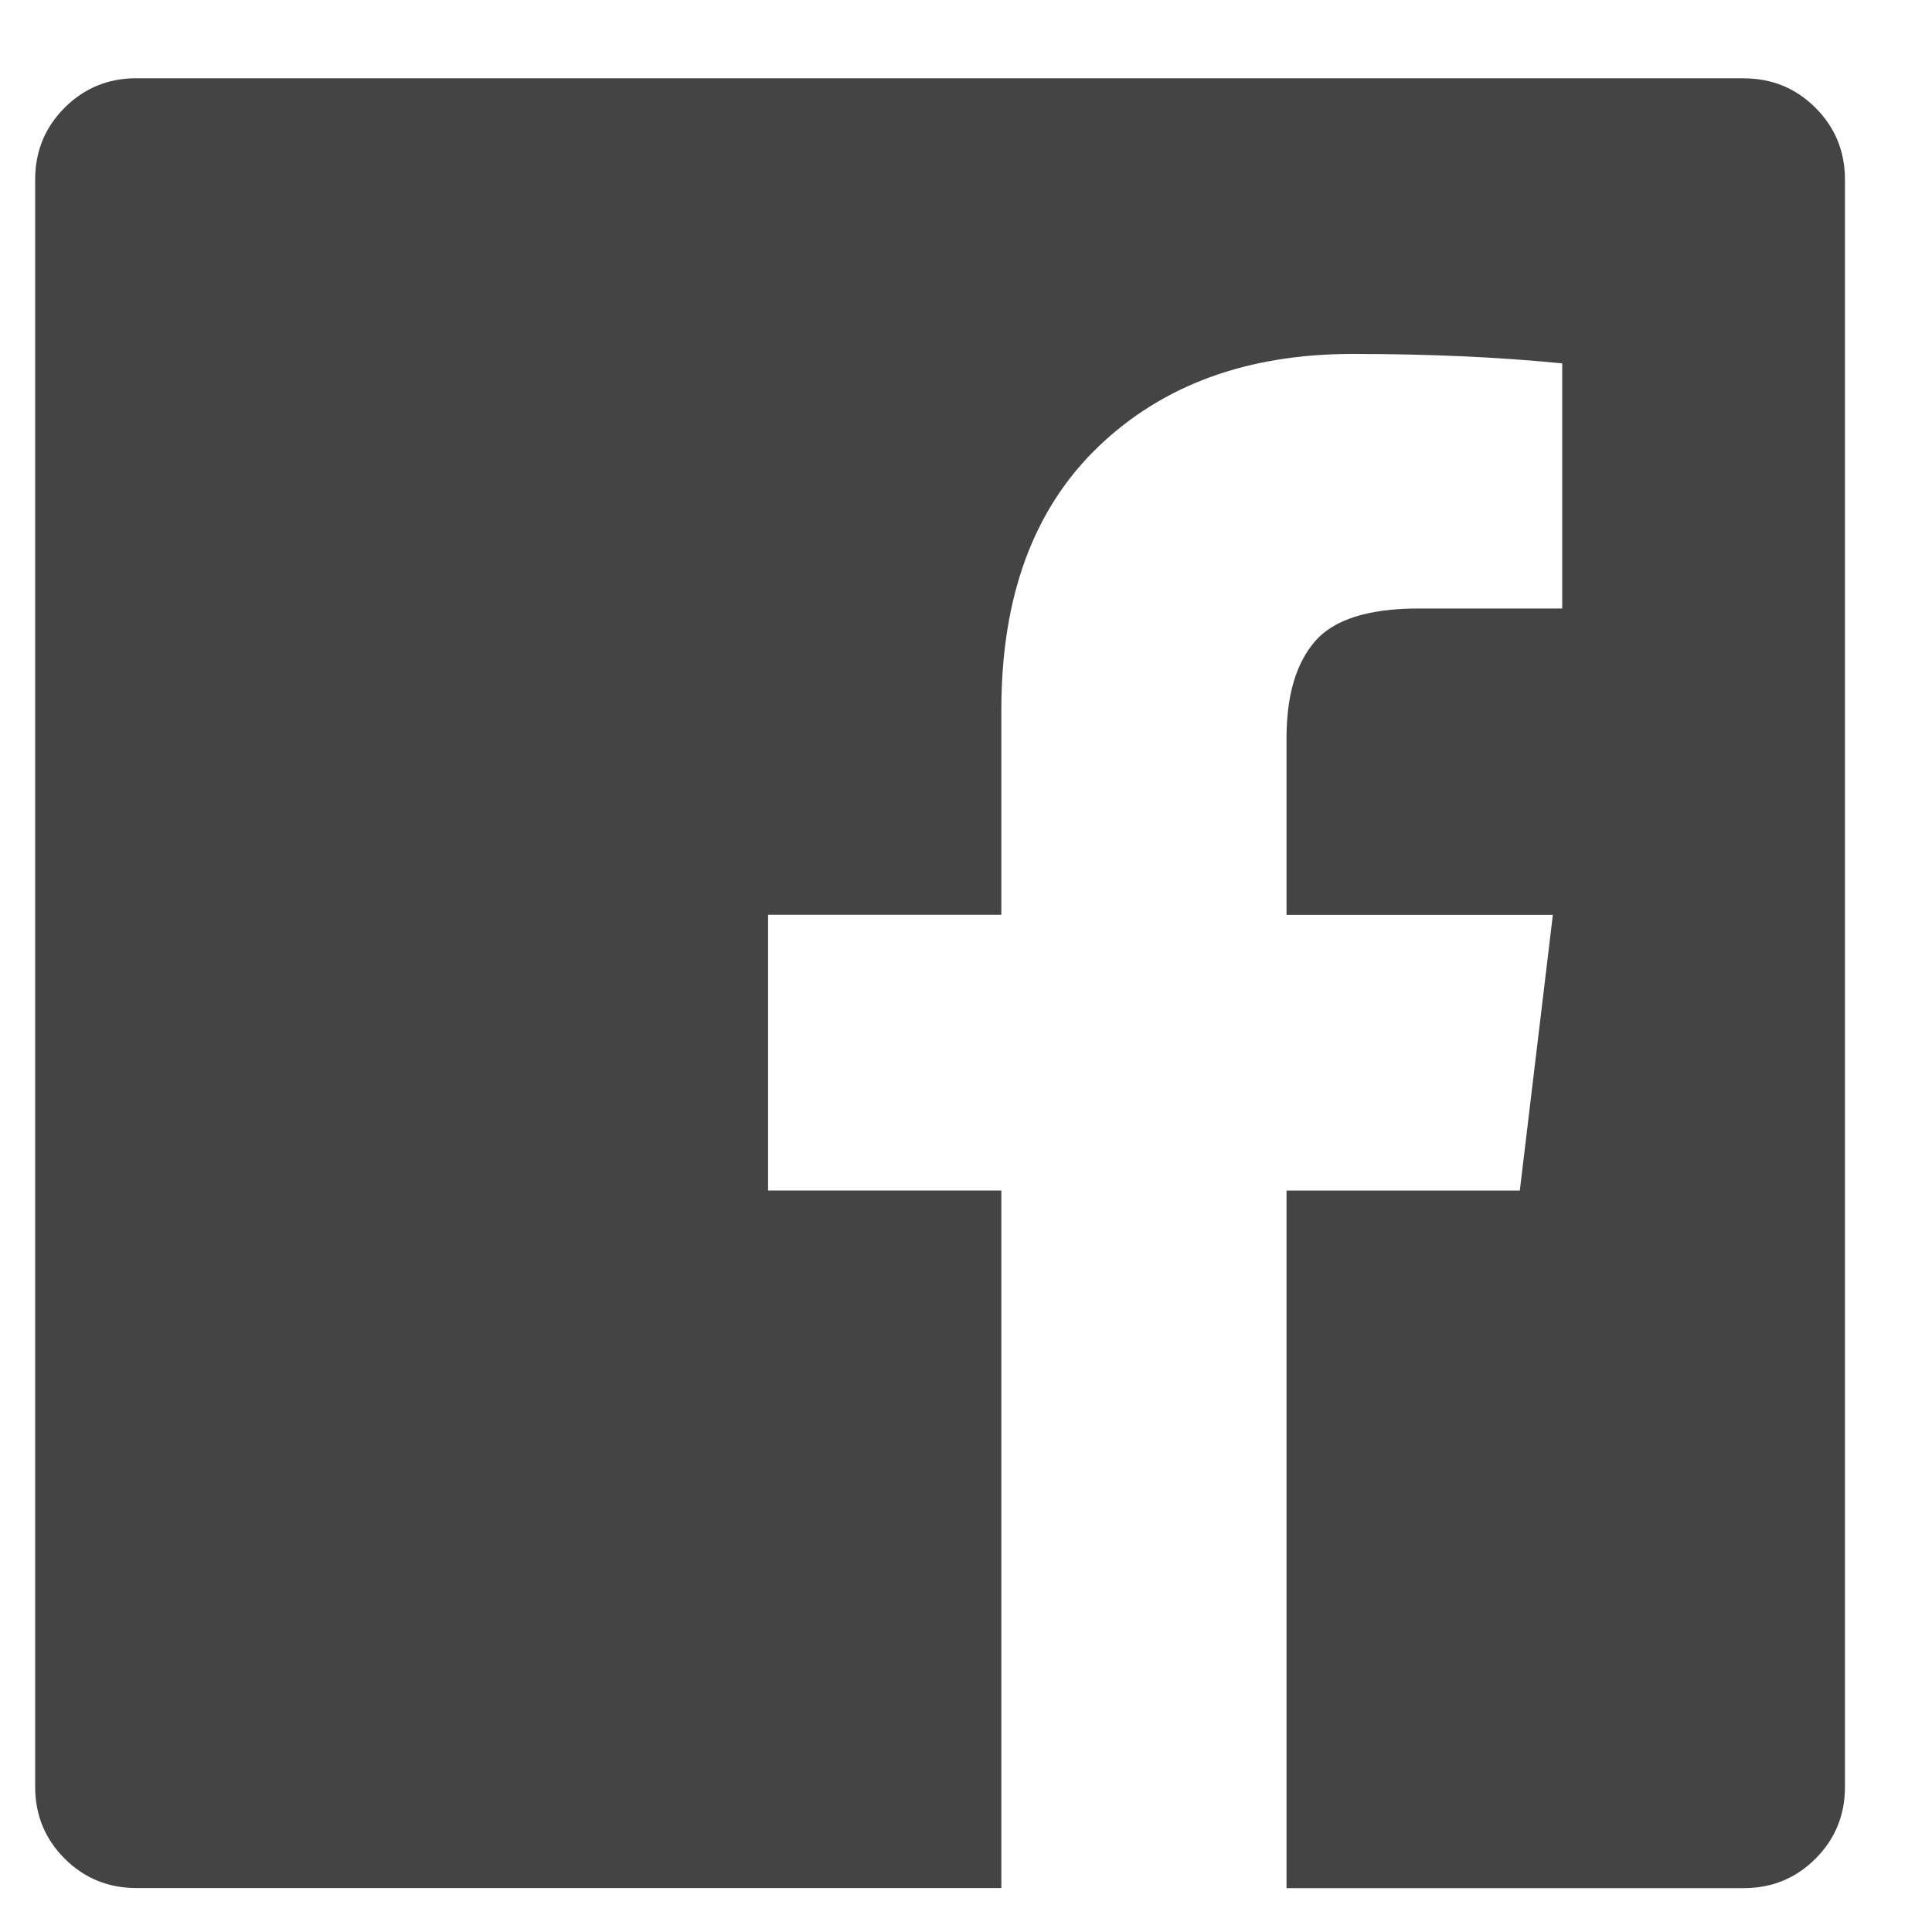
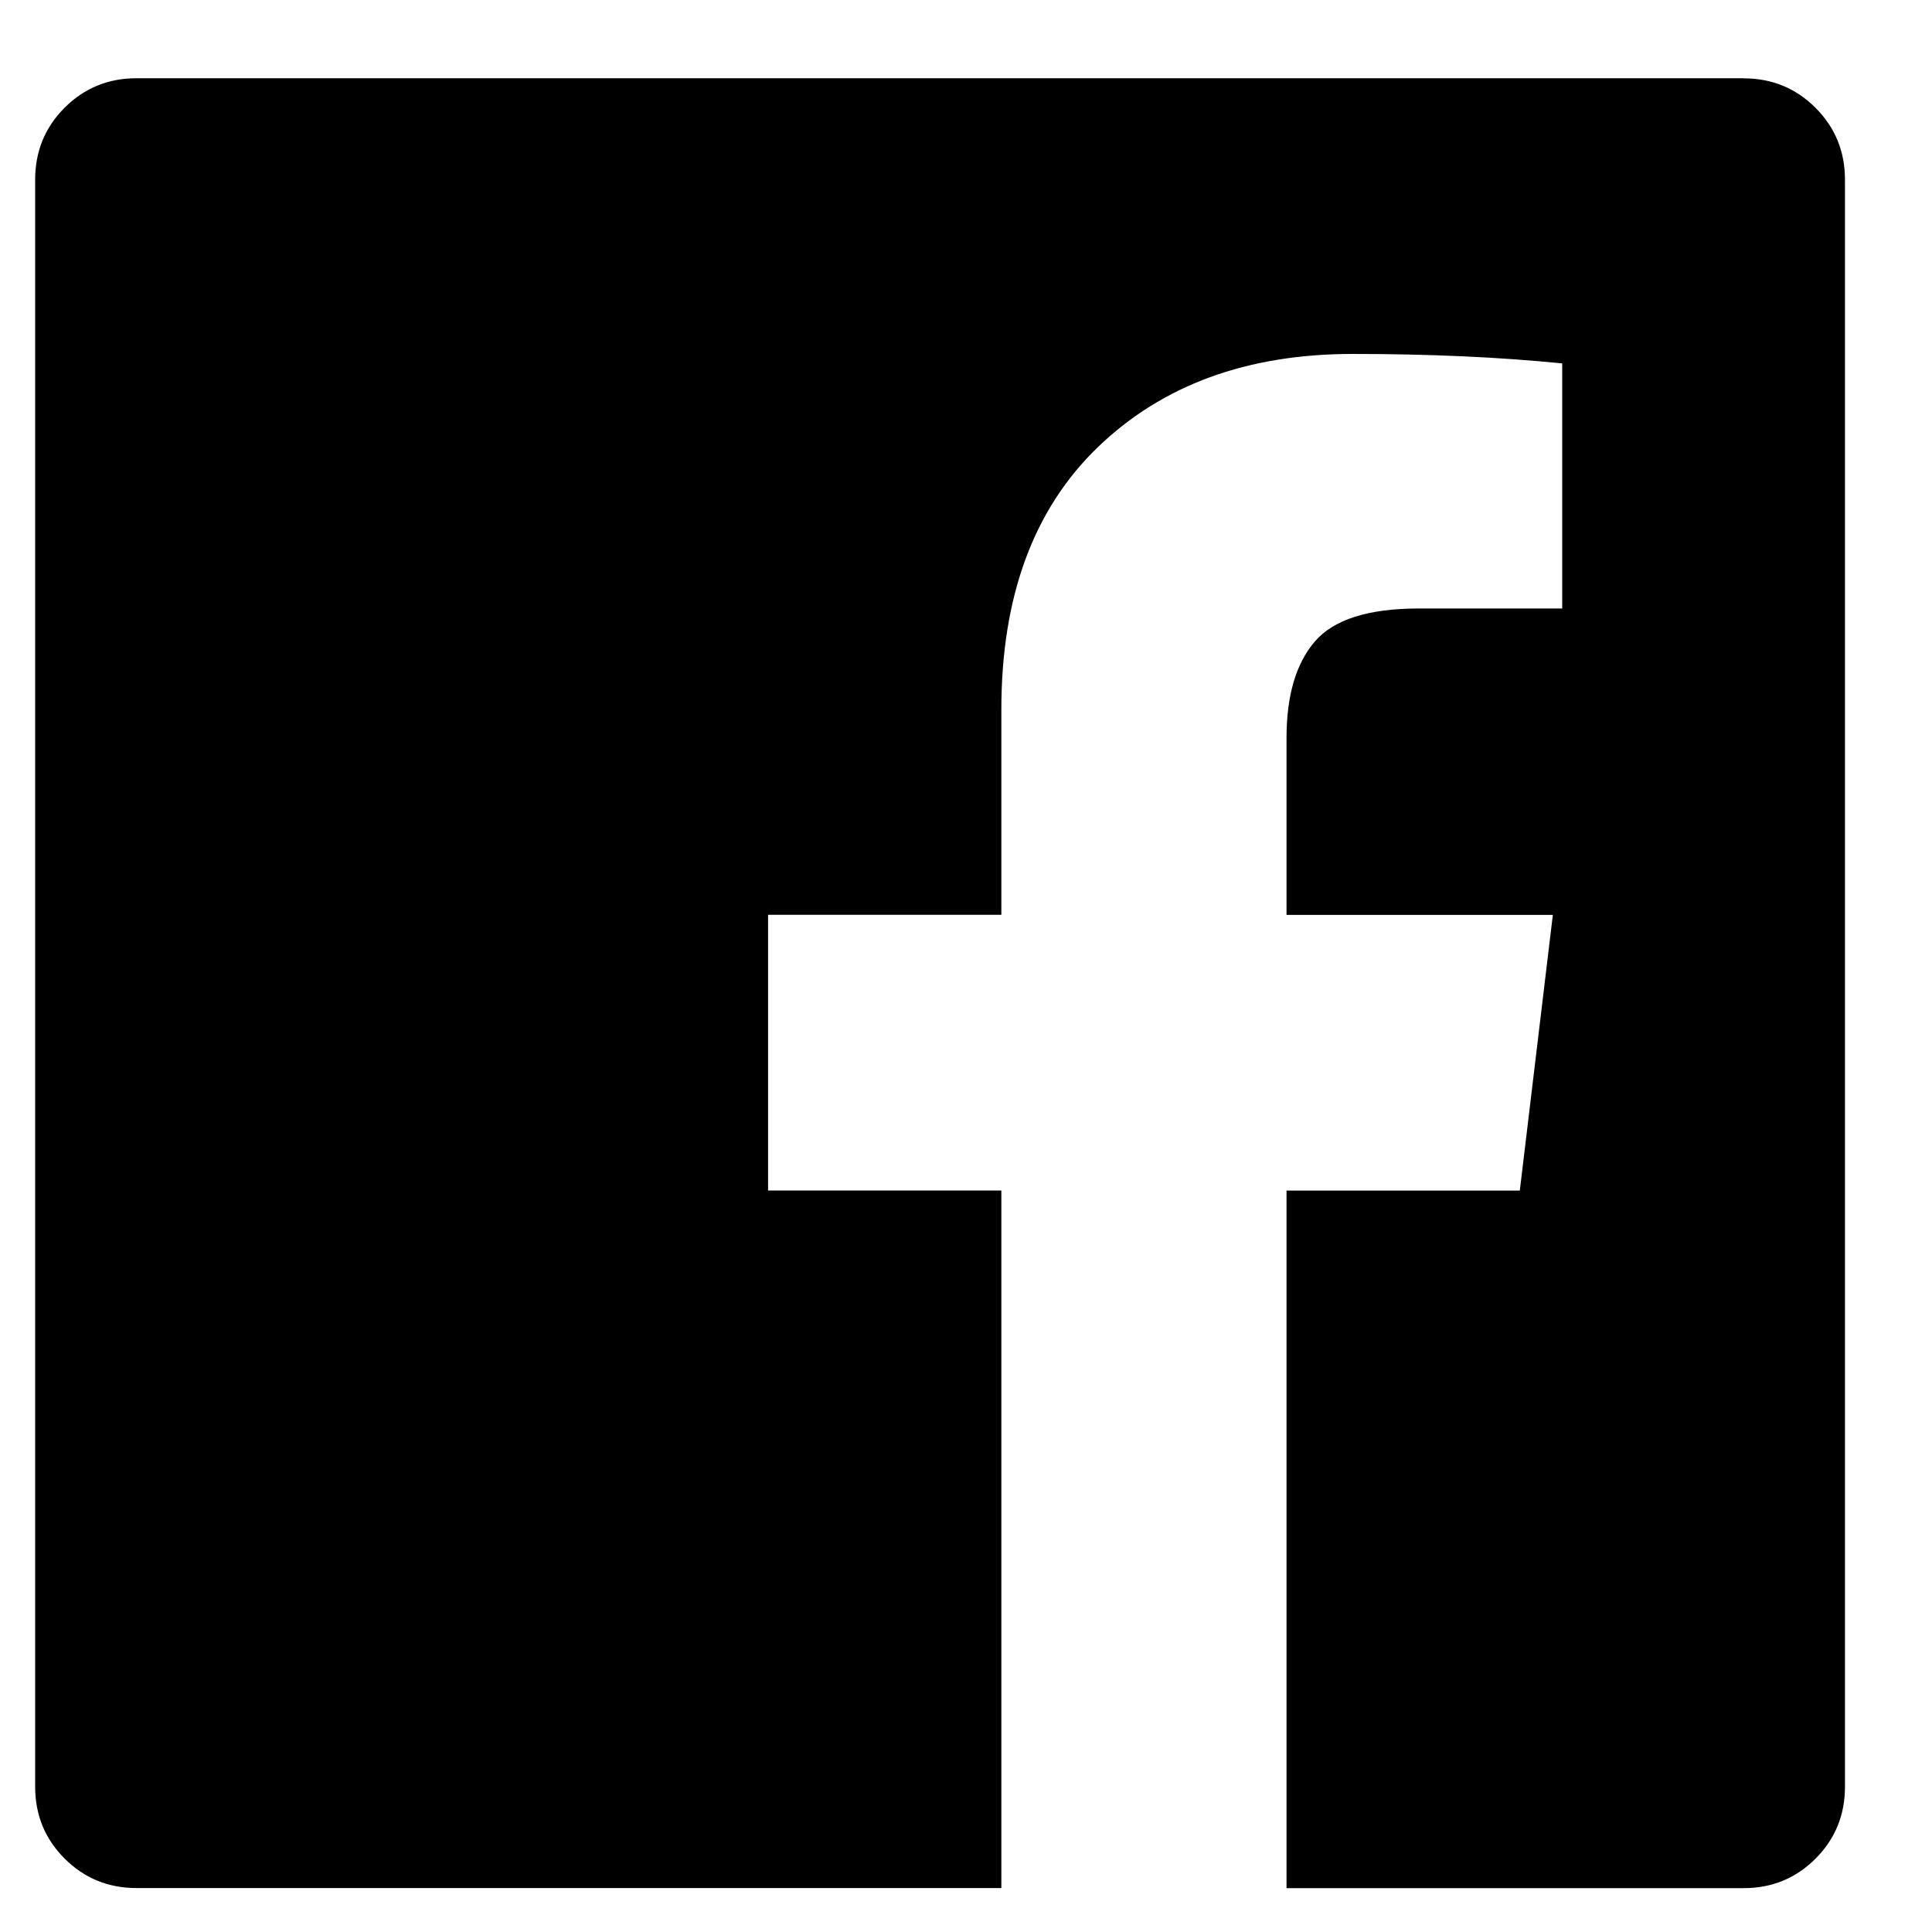
<svg xmlns="http://www.w3.org/2000/svg" width="20" height="20" class="icon">
-   <path fill="#444" d="M18.05.811q.439 0 .744.305t.305.744v16.637q0 .439-.305.744t-.744.305h-4.732v-7.221h2.415l.342-2.854h-2.757v-1.83q0-.659.293-1t1.073-.342h1.488V3.762q-.976-.098-2.171-.098-1.634 0-2.635.964t-1 2.72V9.47H7.951v2.854h2.415v7.221H1.413q-.439 0-.744-.305t-.305-.744V1.859q0-.439.305-.744T1.413.81H18.05z" />
+   <path fill="currentColor" d="M18.05.811q.439 0 .744.305t.305.744v16.637q0 .439-.305.744t-.744.305h-4.732v-7.221h2.415l.342-2.854h-2.757v-1.83q0-.659.293-1t1.073-.342h1.488V3.762q-.976-.098-2.171-.098-1.634 0-2.635.964t-1 2.72V9.47H7.951v2.854h2.415v7.221H1.413q-.439 0-.744-.305t-.305-.744V1.859q0-.439.305-.744T1.413.81H18.05z" />
</svg>
